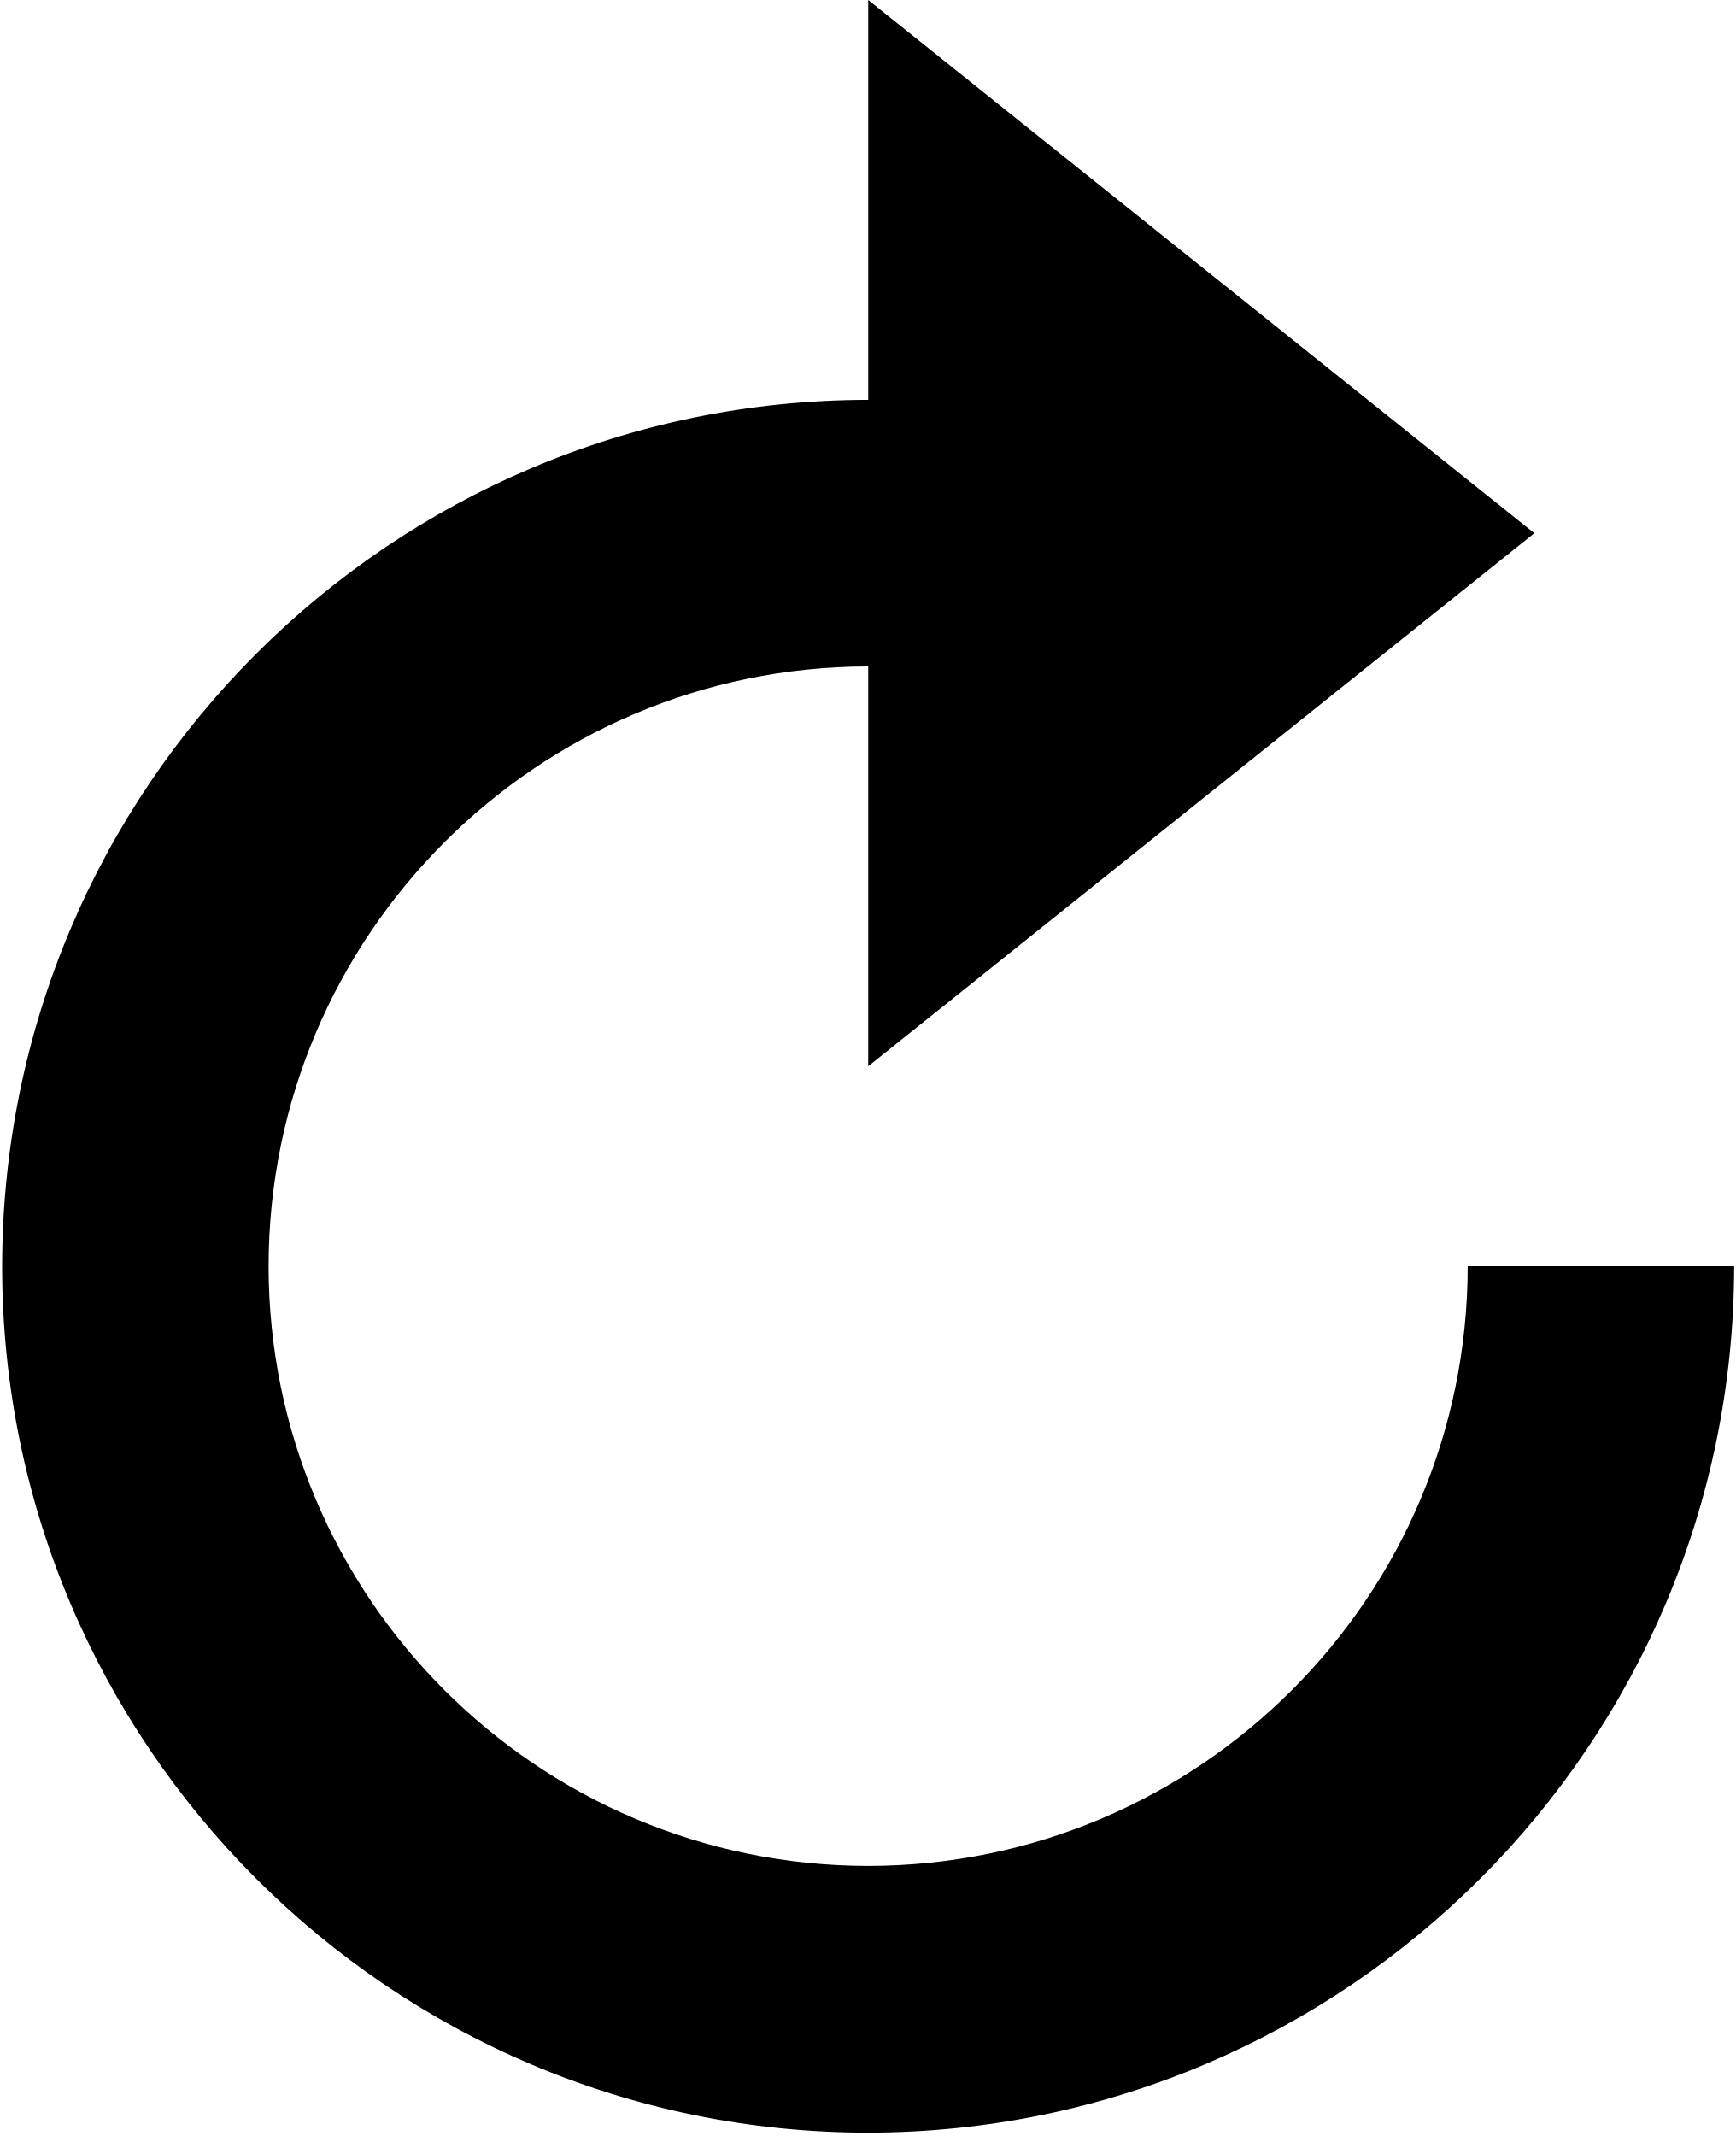
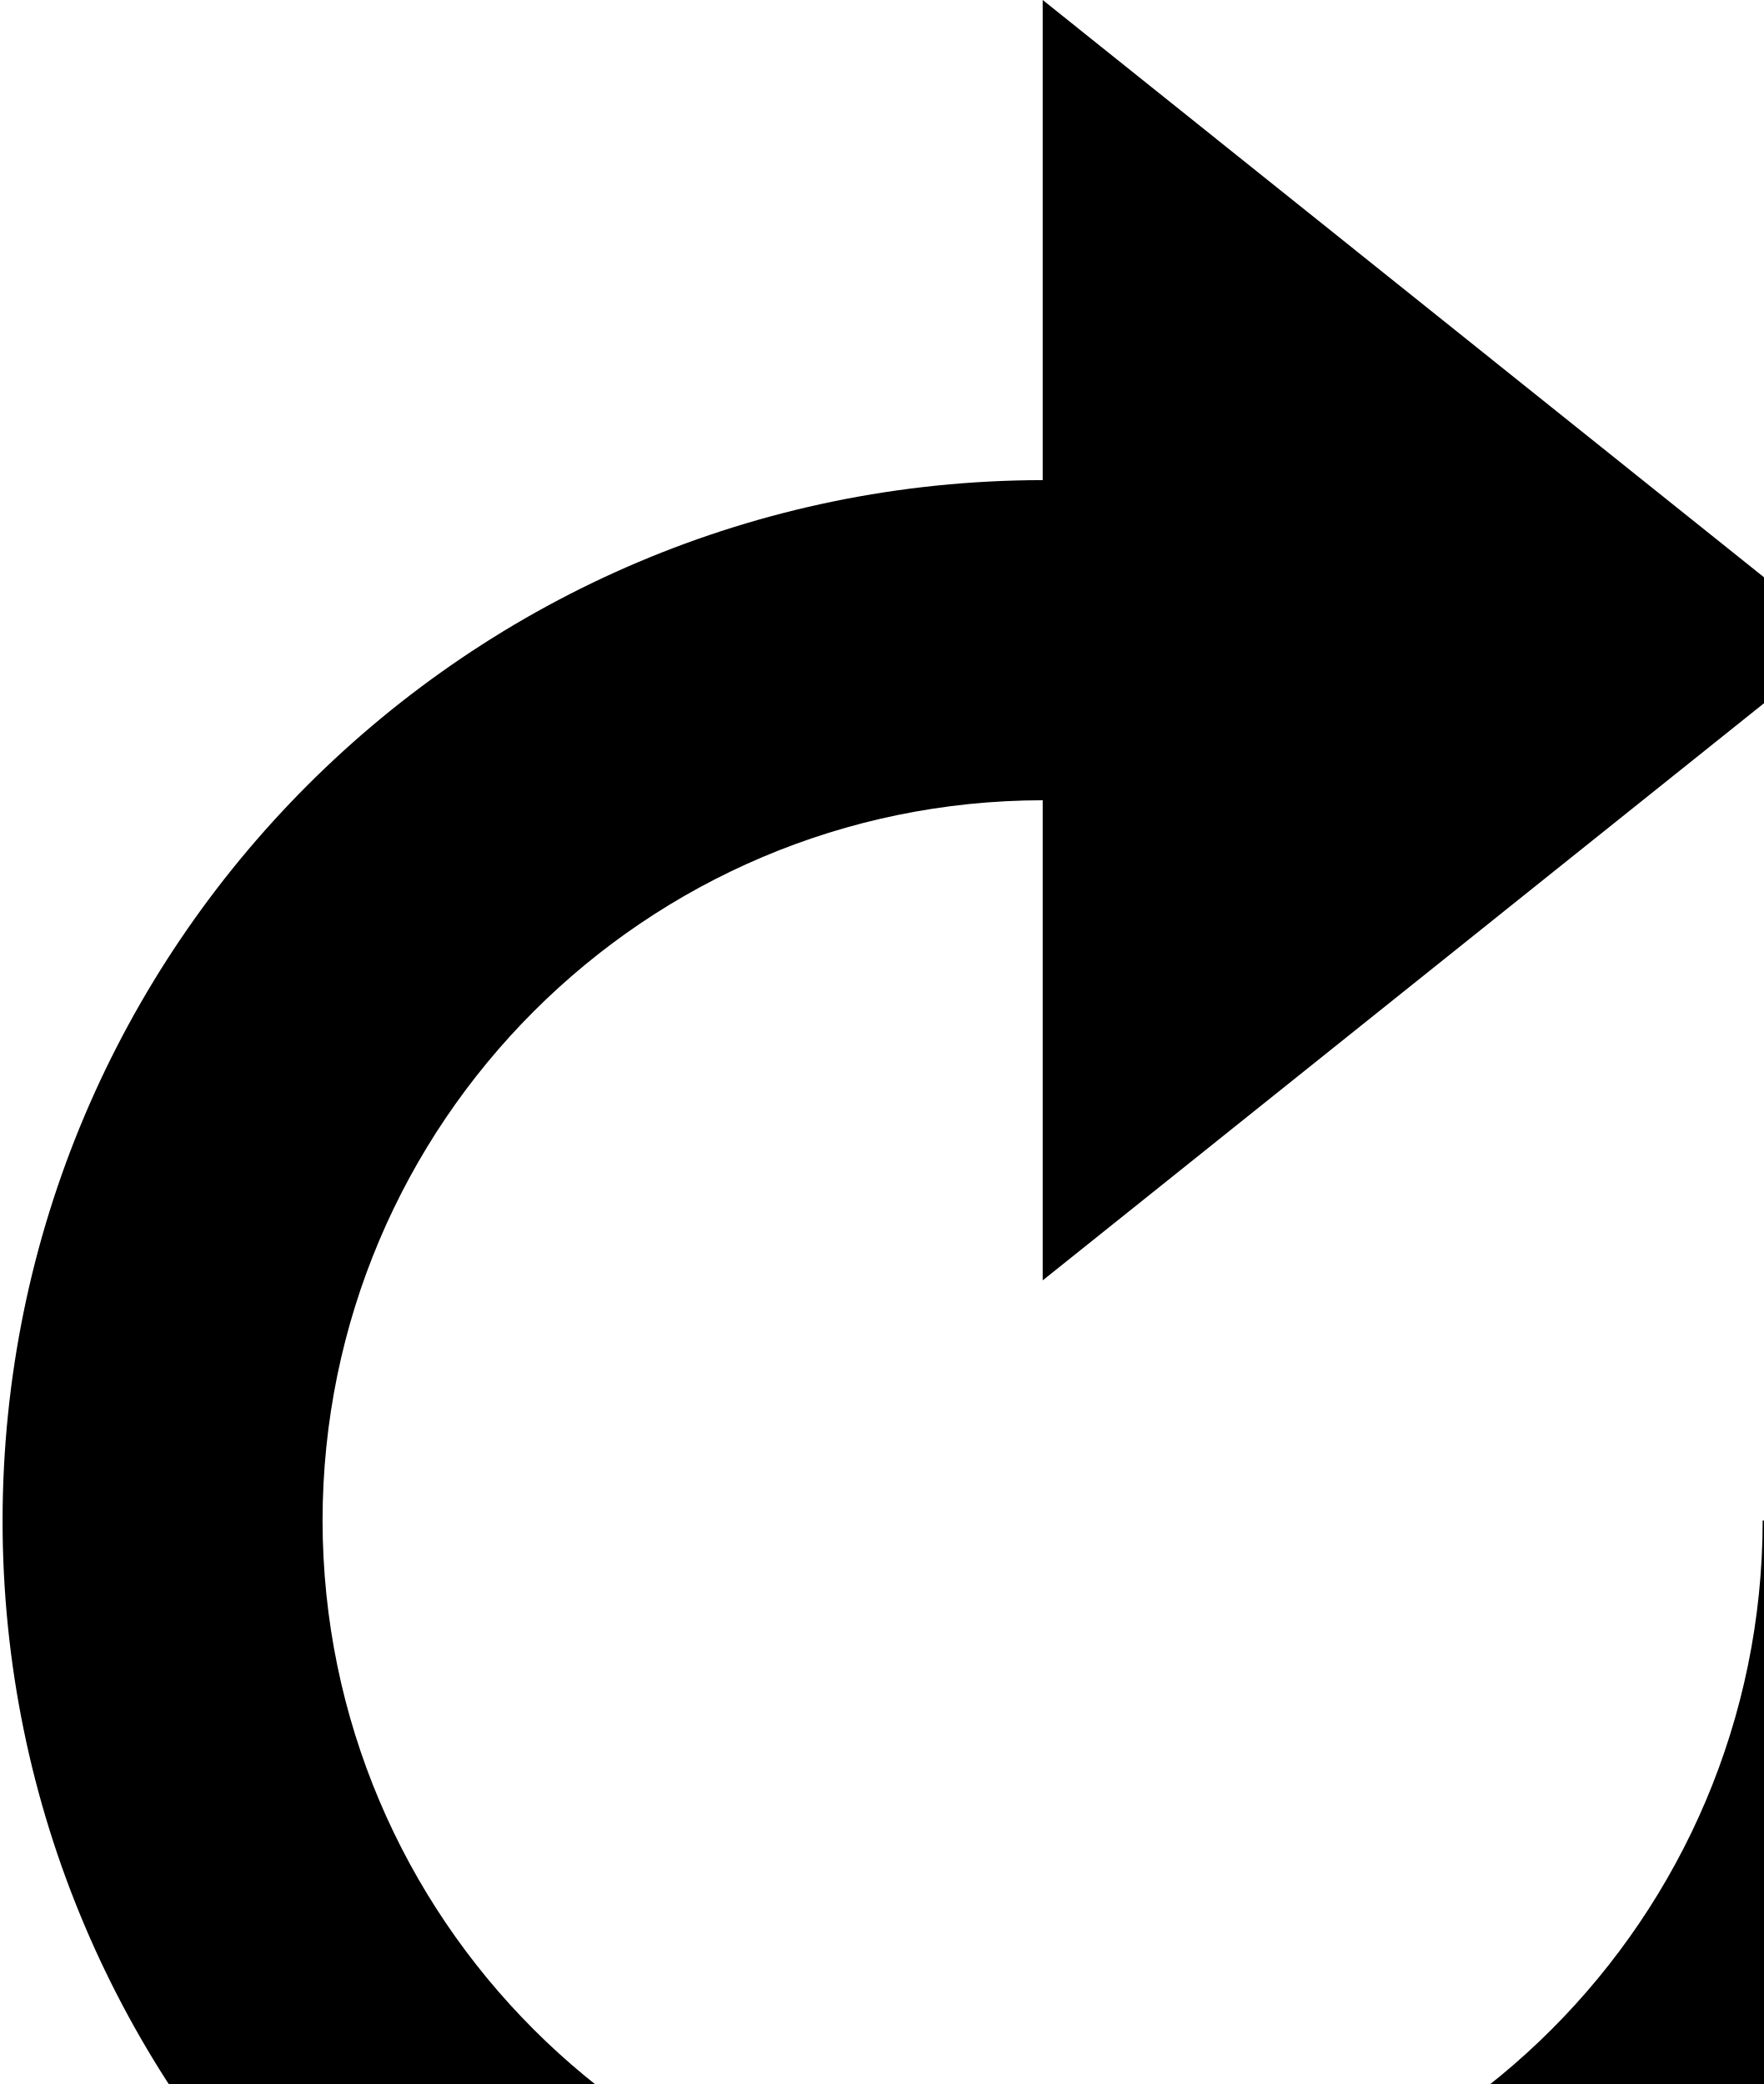
- <svg xmlns="http://www.w3.org/2000/svg" width="13" height="16">
+ <svg xmlns="http://www.w3.org/2000/svg" width="11" height="13">
  <path d="M6.504 13.977a4.497 4.497 0 0 1-4.492-4.492 4.497 4.497 0 0 1 4.492-4.493v2.995l4.99-3.993L6.504 0v2.995a6.496 6.496 0 0 0-6.488 6.49c0 3.578 2.91 6.49 6.488 6.49a6.496 6.496 0 0 0 6.487-6.49h-1.996a4.497 4.497 0 0 1-4.491 4.492z" fill="#000" fill-rule="evenodd" />
</svg>
